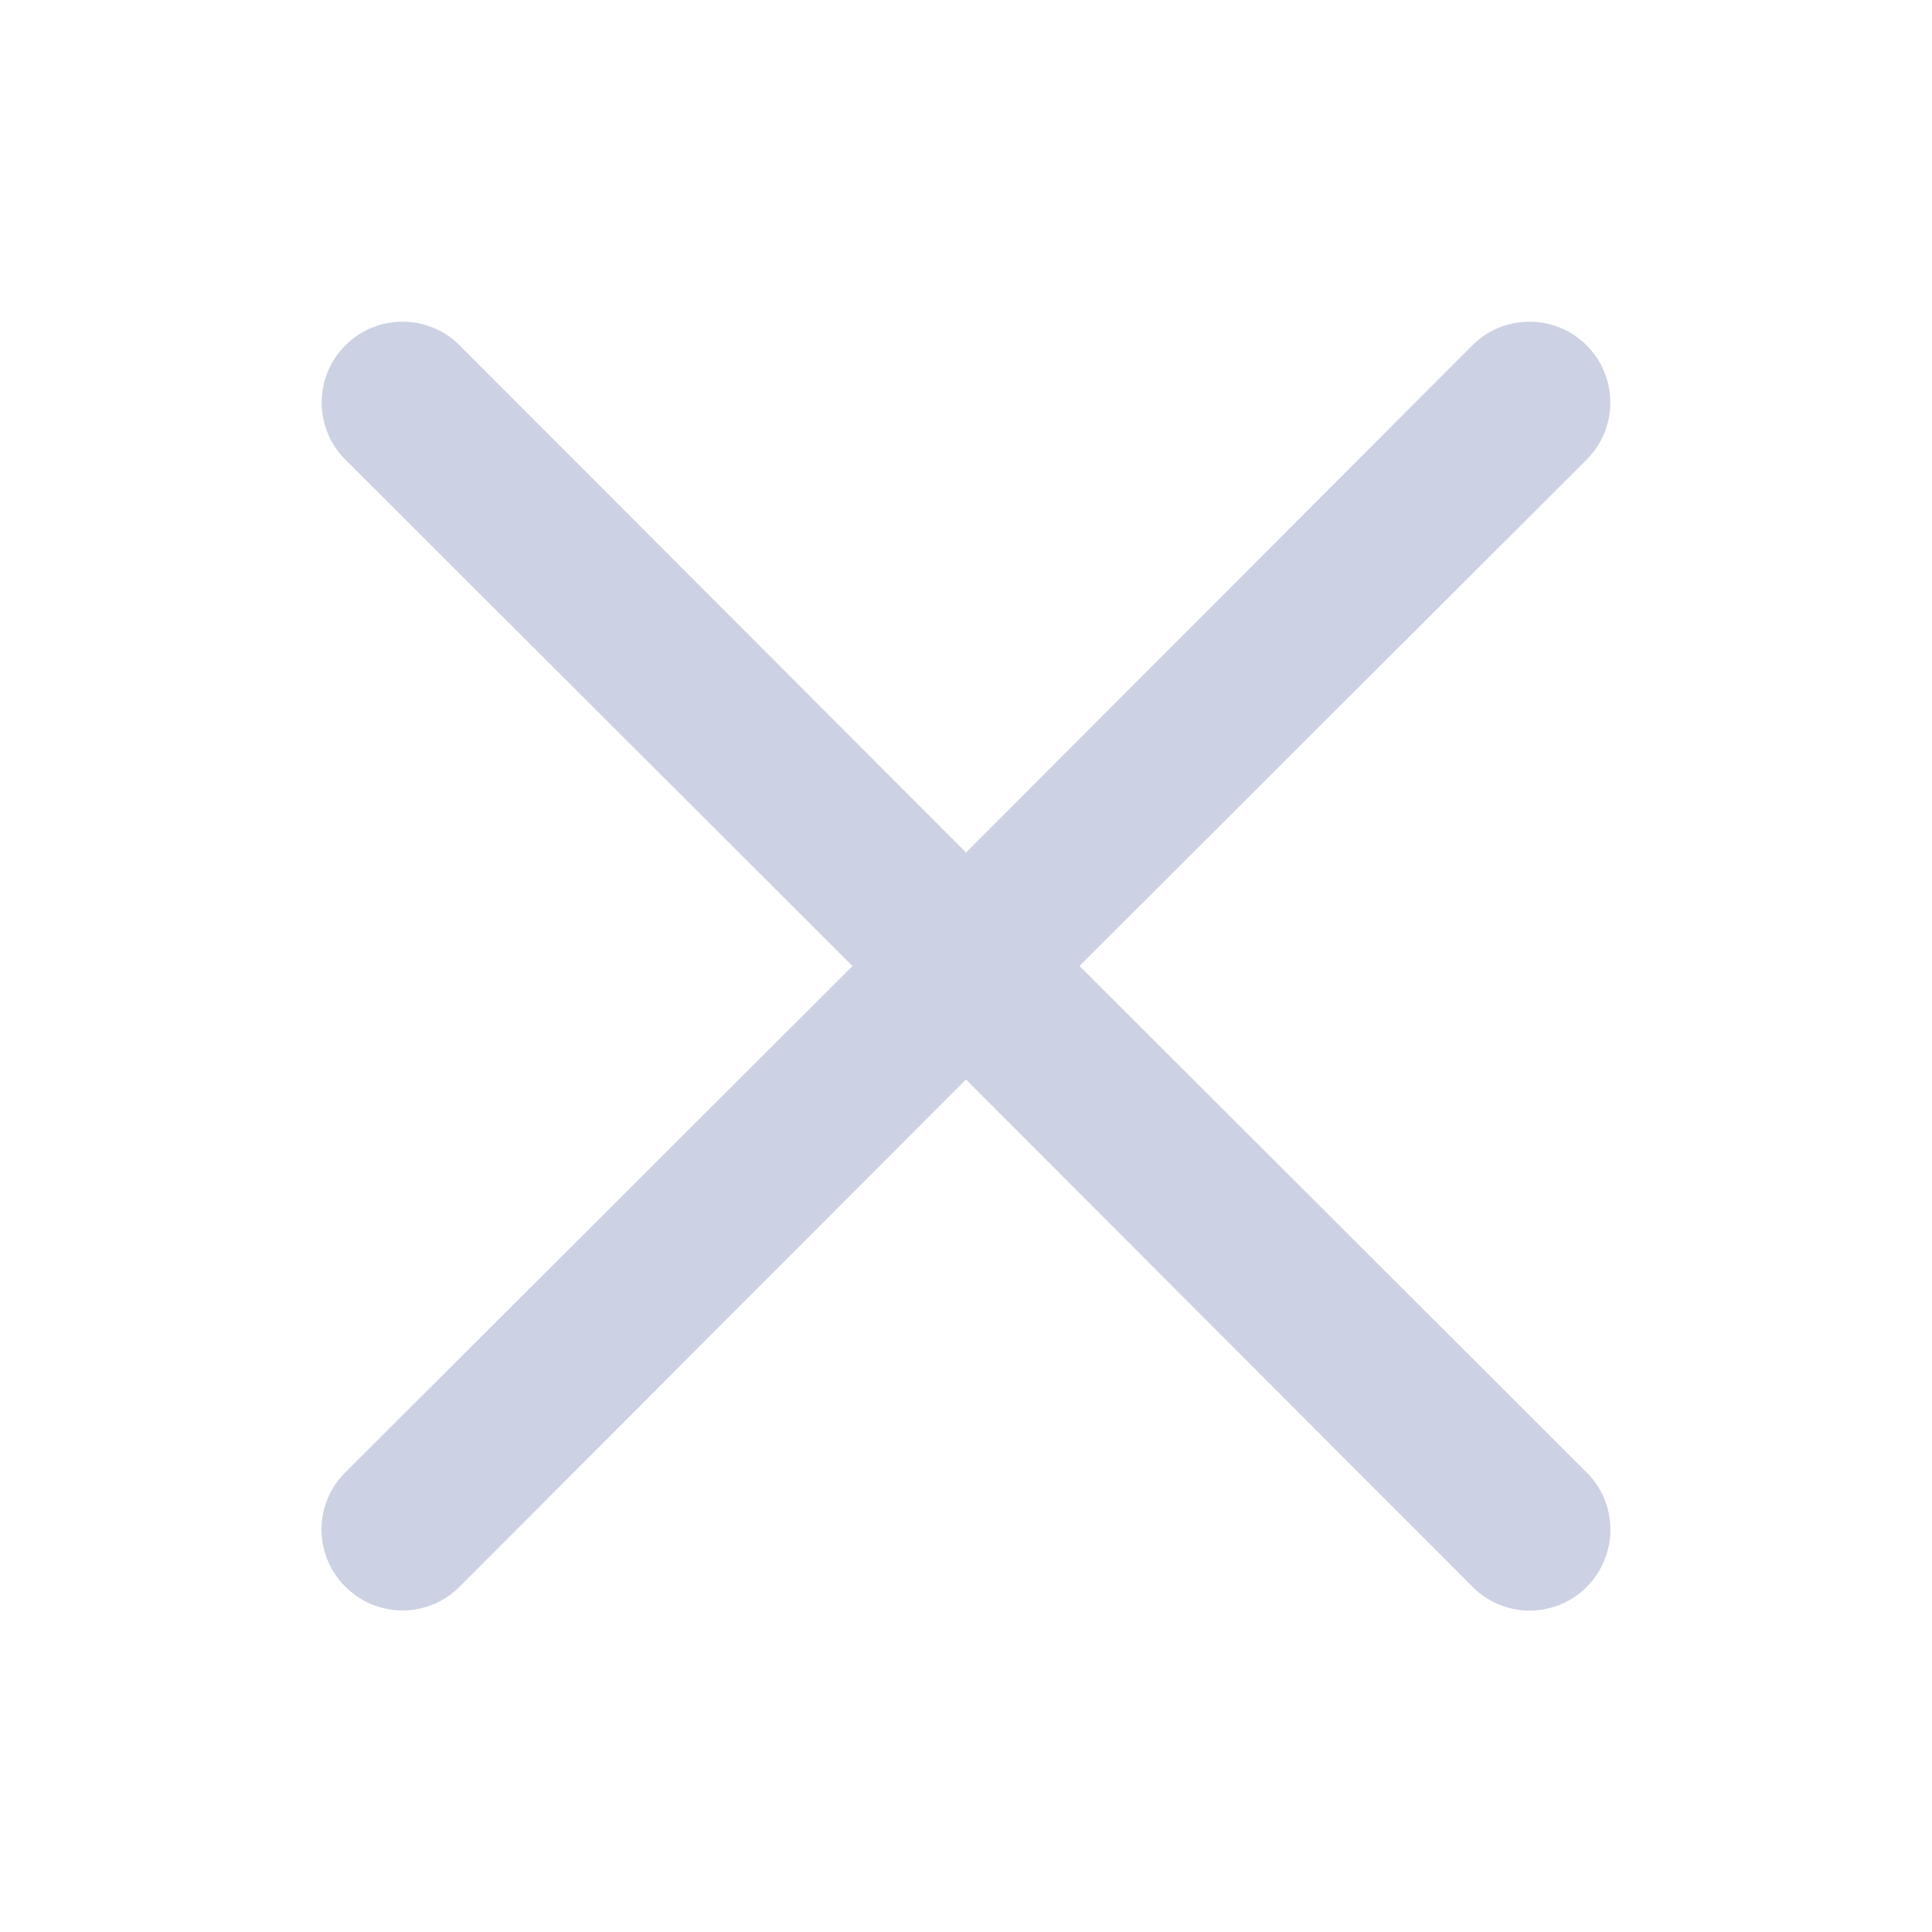
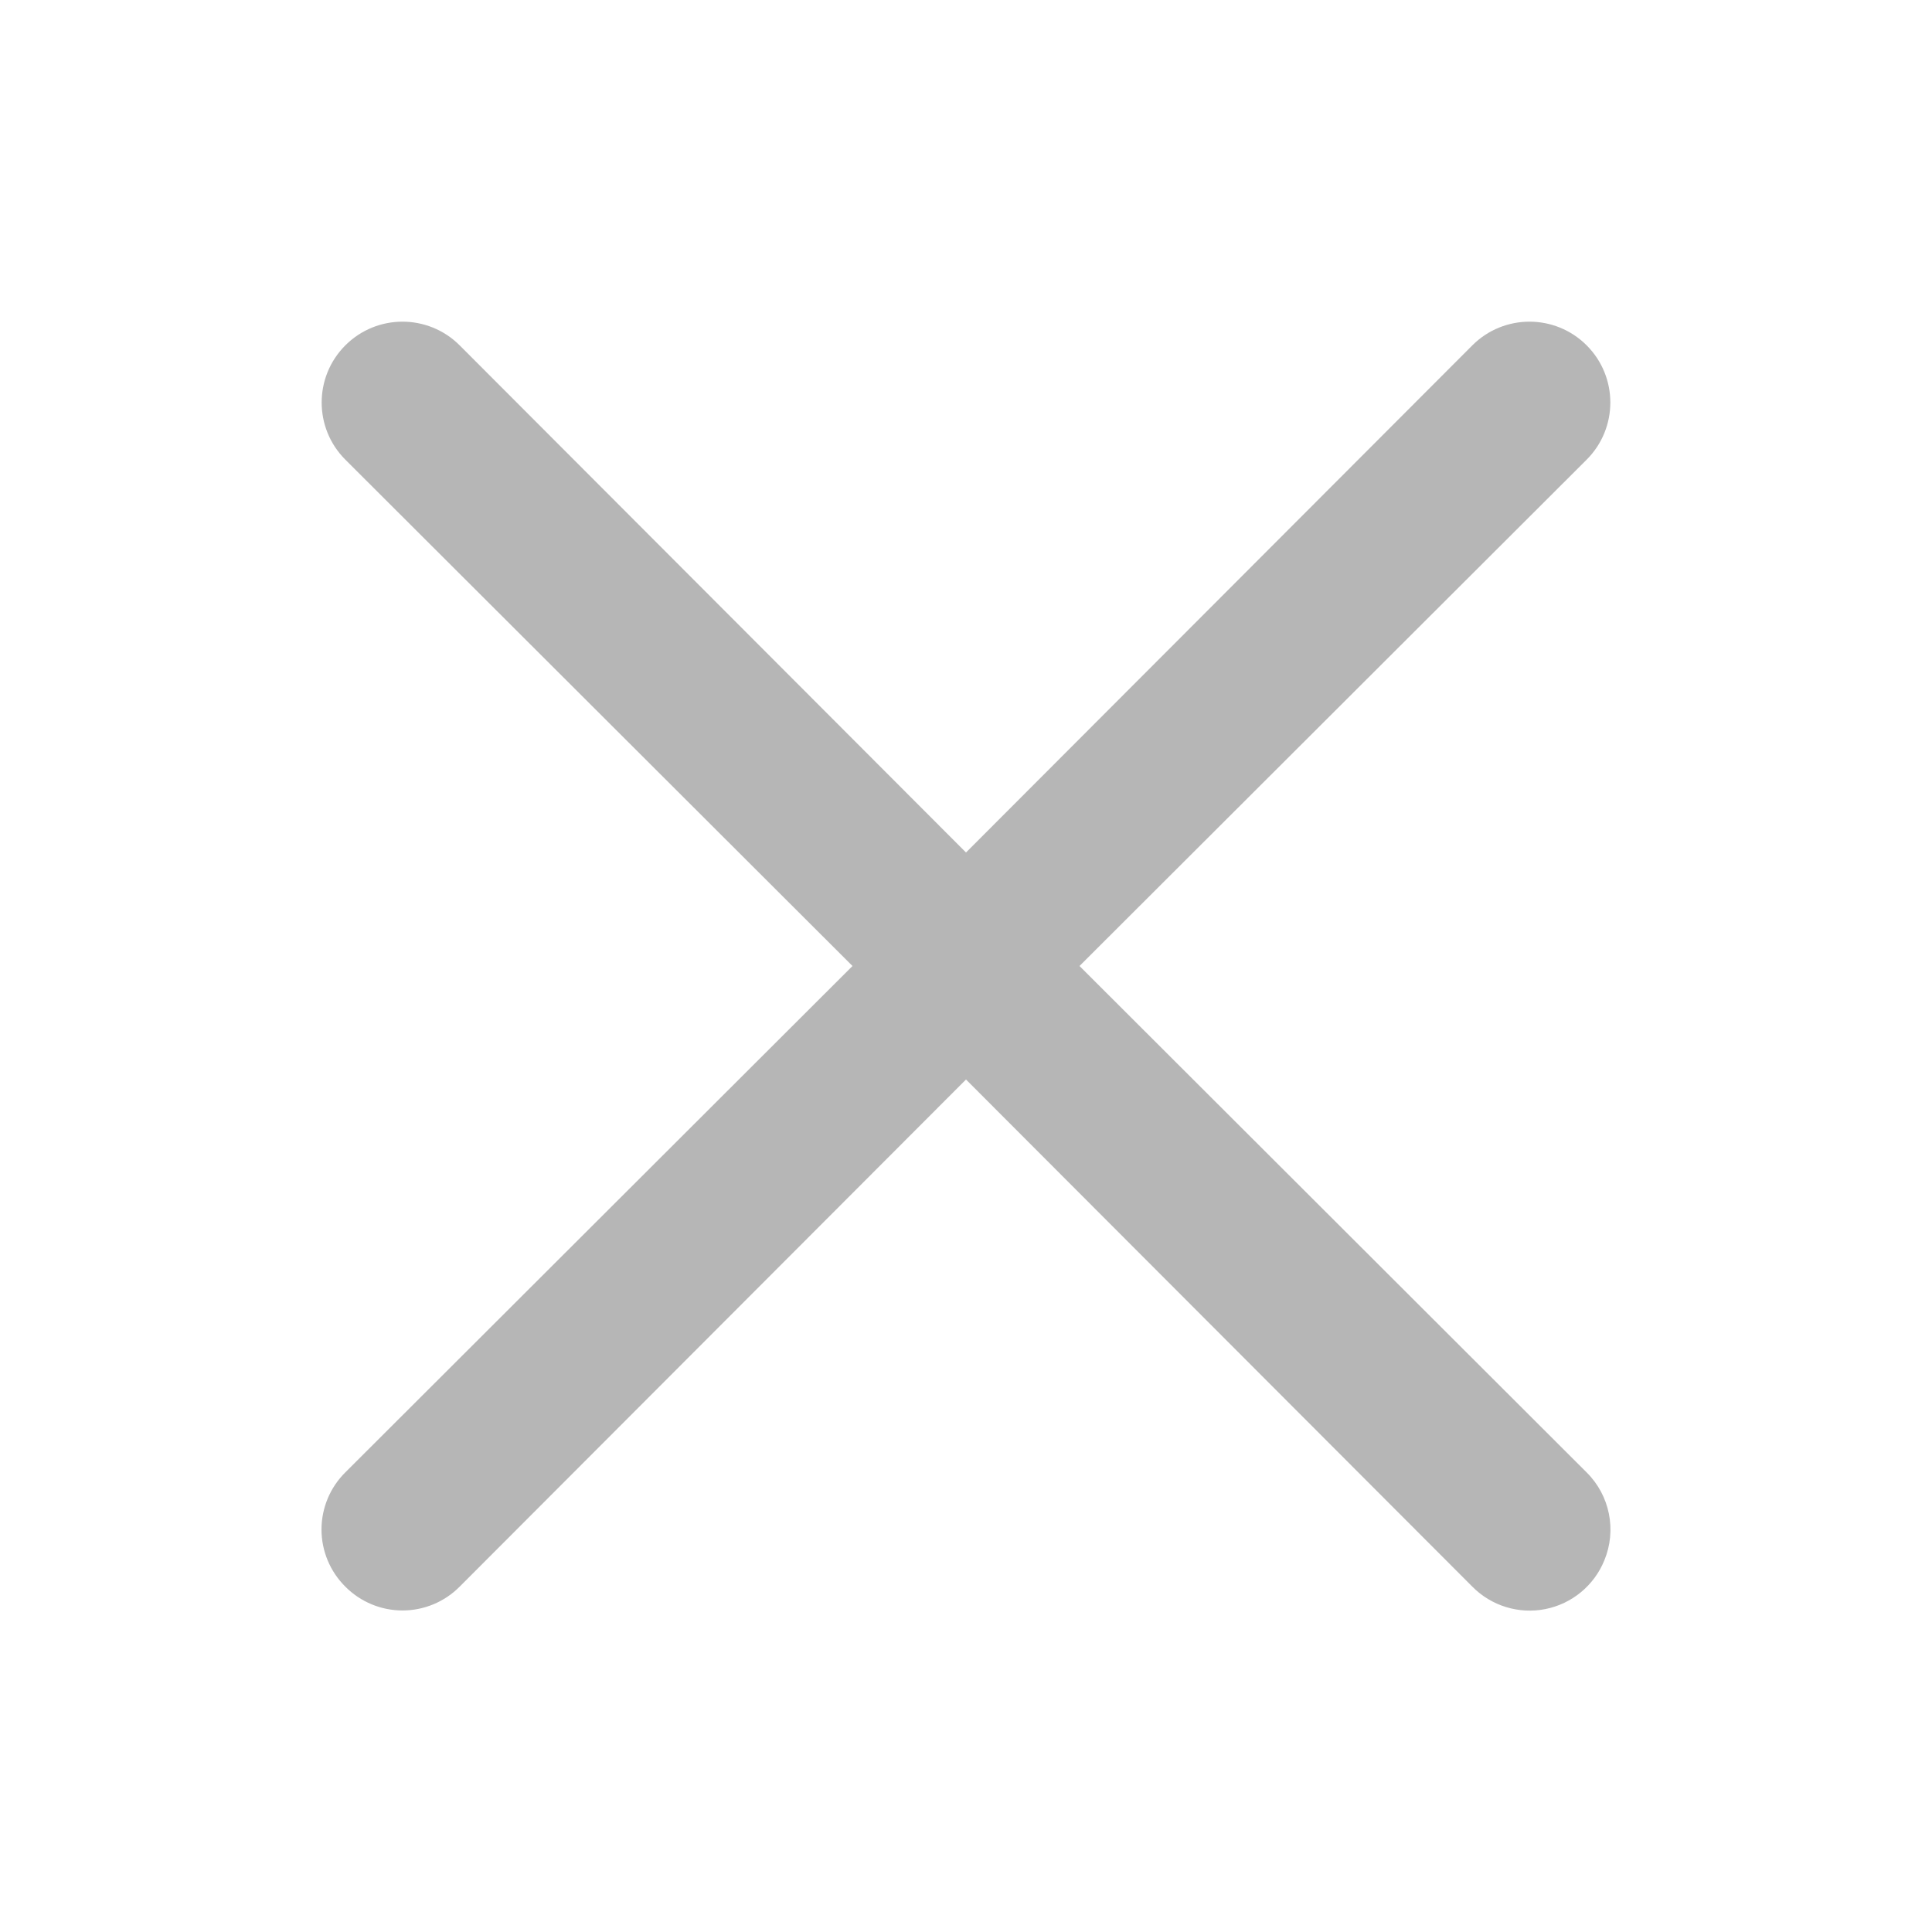
<svg xmlns="http://www.w3.org/2000/svg" width="24" height="24" fill="none">
-   <path d="M13.41 12l6.3-6.29a1.004 1.004 0 00-1.42-1.42L12 10.59l-6.29-6.3a1.004 1.004 0 10-1.42 1.42l6.3 6.29-6.3 6.29a.999.999 0 000 1.42 1 1 0 001.42 0l6.29-6.3 6.29 6.3a1.001 1.001 0 001.639-.325 1 1 0 00-.22-1.095L13.41 12z" fill="#CCD2E3" />
+   <path d="M13.41 12l6.3-6.29a1.004 1.004 0 00-1.42-1.42L12 10.59l-6.29-6.3a1.004 1.004 0 10-1.42 1.42l6.3 6.29-6.3 6.29a.999.999 0 000 1.42 1 1 0 001.42 0l6.29-6.3 6.29 6.3a1.001 1.001 0 001.639-.325 1 1 0 00-.22-1.095L13.41 12z" fill="#b6b6b6" />
</svg>
